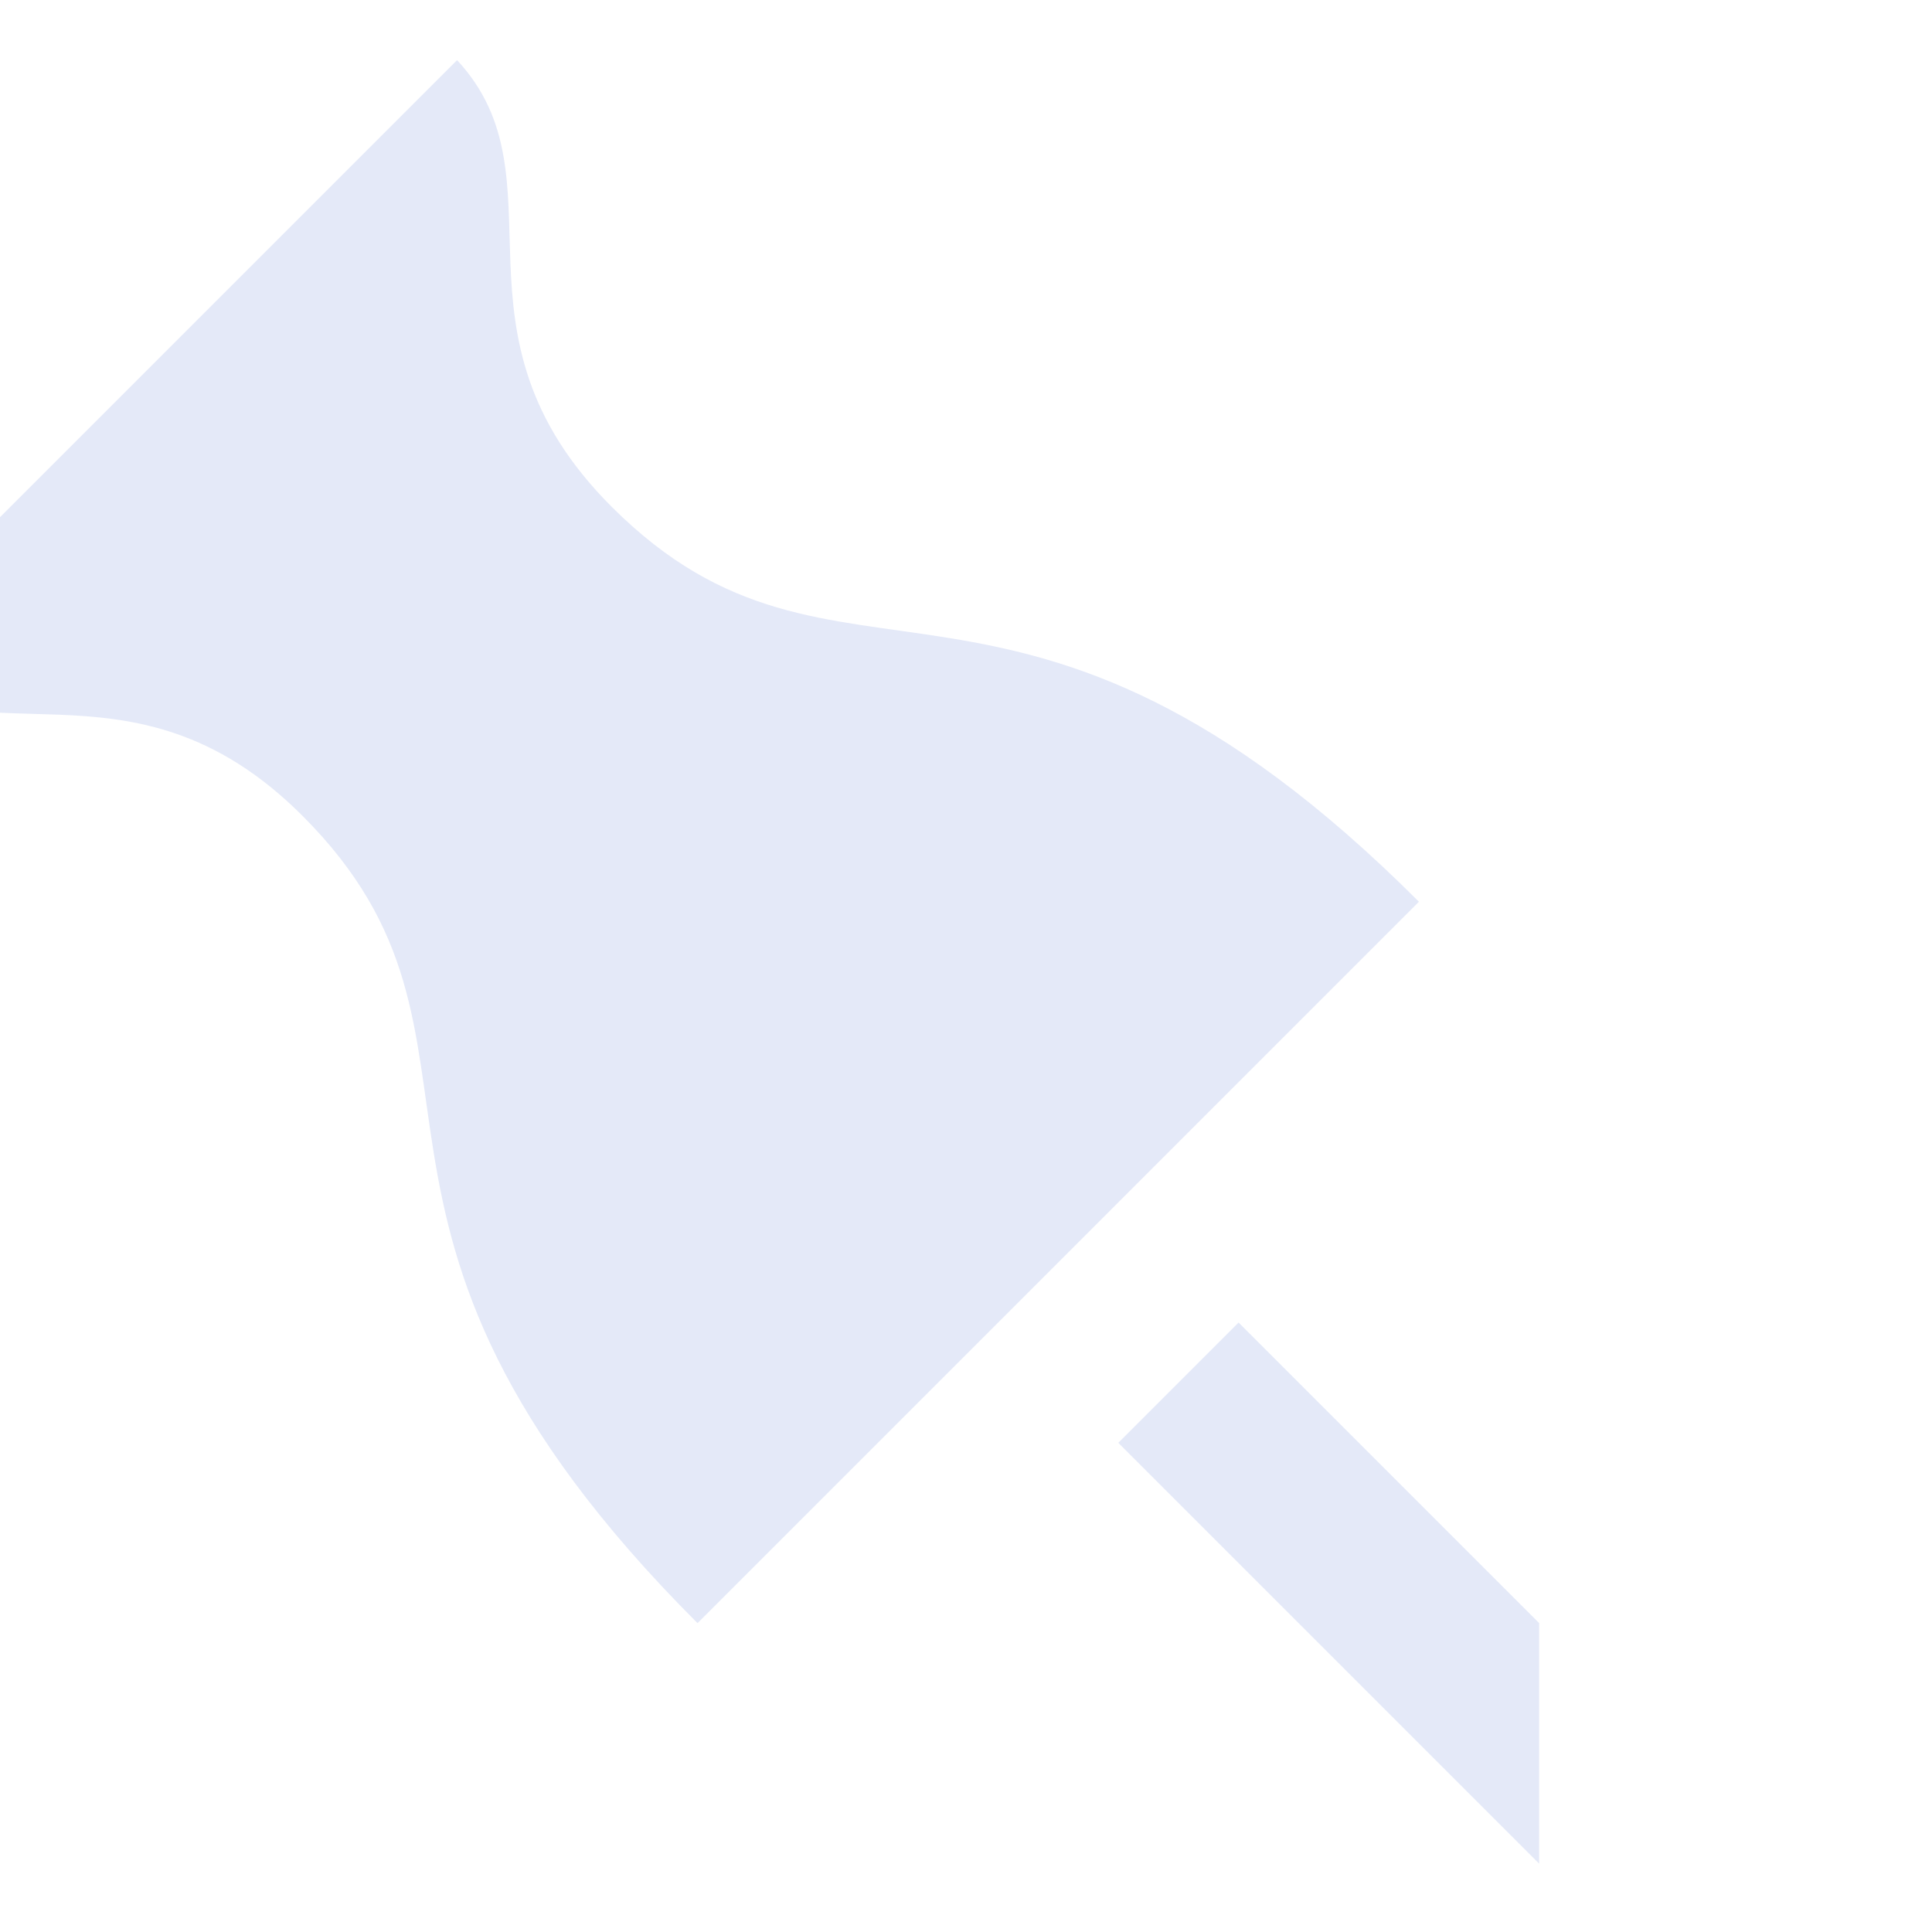
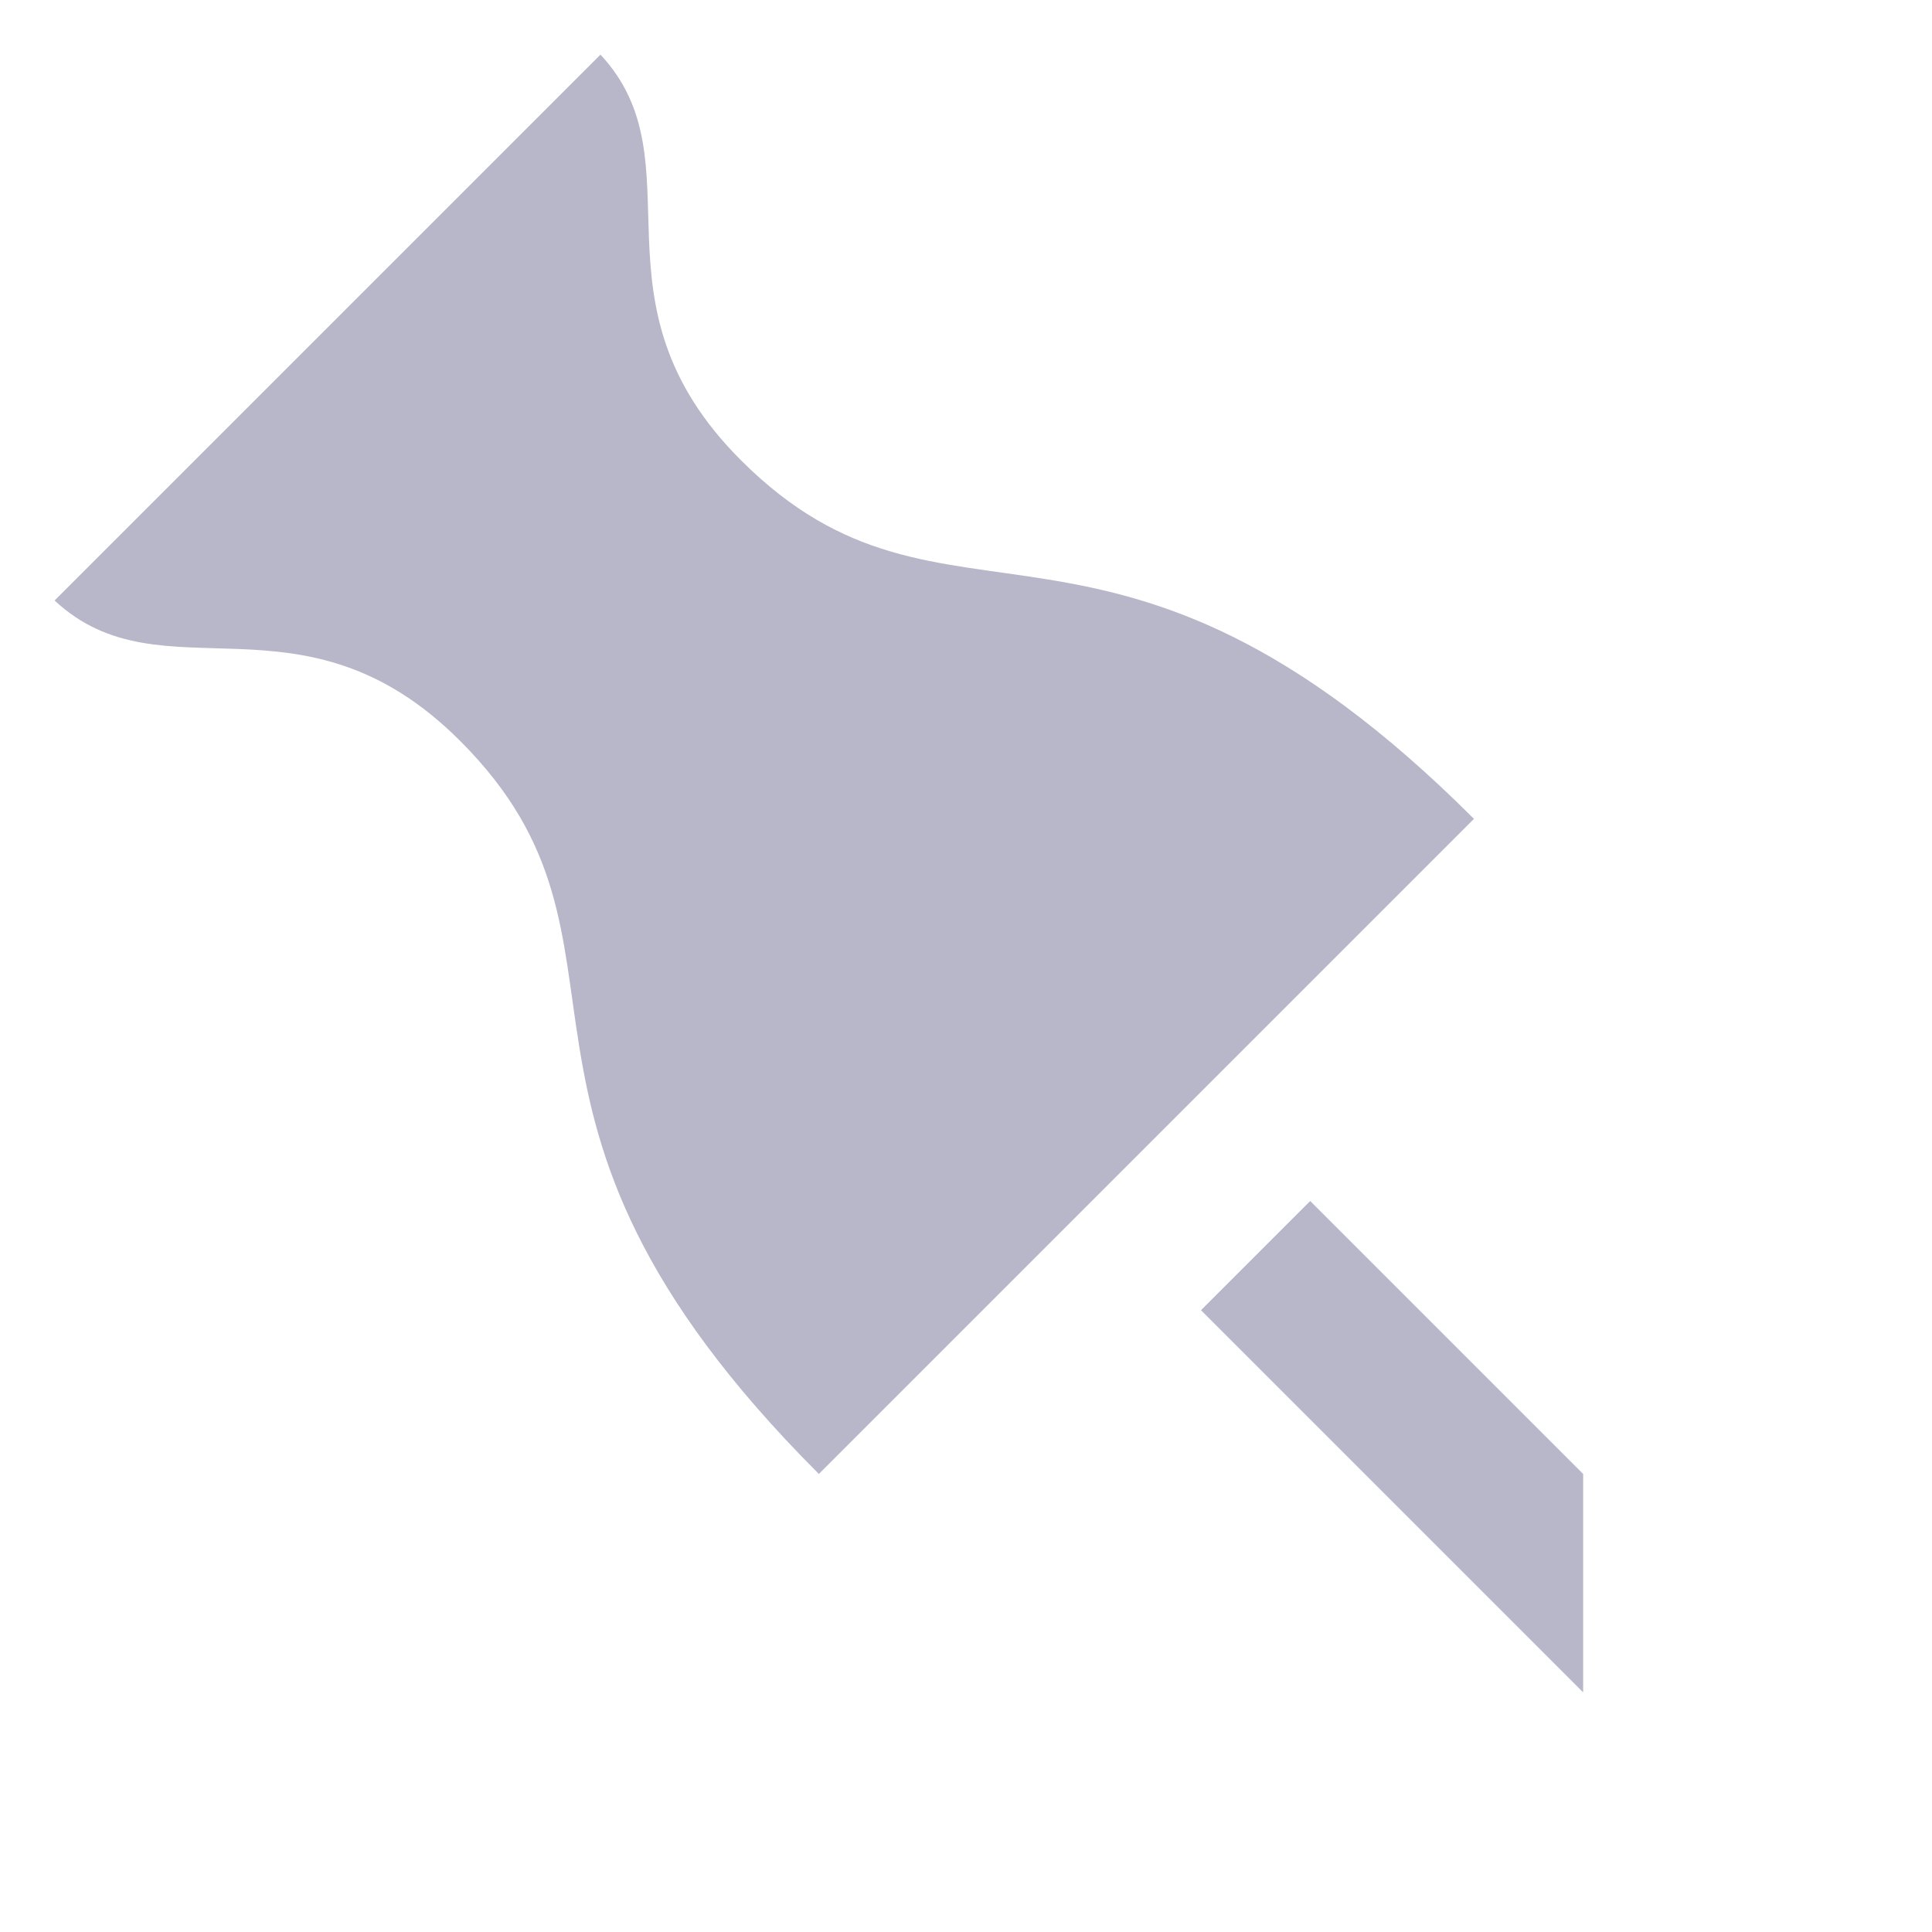
<svg xmlns="http://www.w3.org/2000/svg" width="135" height="135" viewBox="0 0 135 135">
  <defs>
    <clipPath id="b">
      <rect width="135" height="135" />
    </clipPath>
  </defs>
  <g id="a" clip-path="url(#b)">
-     <path d="M29.7,100.991H41.585v29.7L29.7,142.576ZM50.917,29.7c0-17.246,14.02-18.351,14.43-29.7H5.941c.4,11.353,14.43,12.458,14.43,29.7C20.37,52.106,0,49.254,0,89.11H71.288C71.288,49.254,50.917,52.105,50.917,29.7Z" transform="translate(-14.27 50.408) rotate(-45)" fill="#e4e9f8" />
+     <path d="M26.973,91.709H37.763v26.973L26.973,129.472ZM46.238,26.973c0-15.661,12.731-16.664,13.1-26.973H5.395c.367,10.309,13.1,11.313,13.1,26.973C18.5,47.317,0,44.727,0,80.92H64.736C64.736,44.727,46.238,47.317,46.238,26.973Z" transform="translate(0 45.775) rotate(-45)" fill="#b7b7c9" />
  </g>
</svg>
